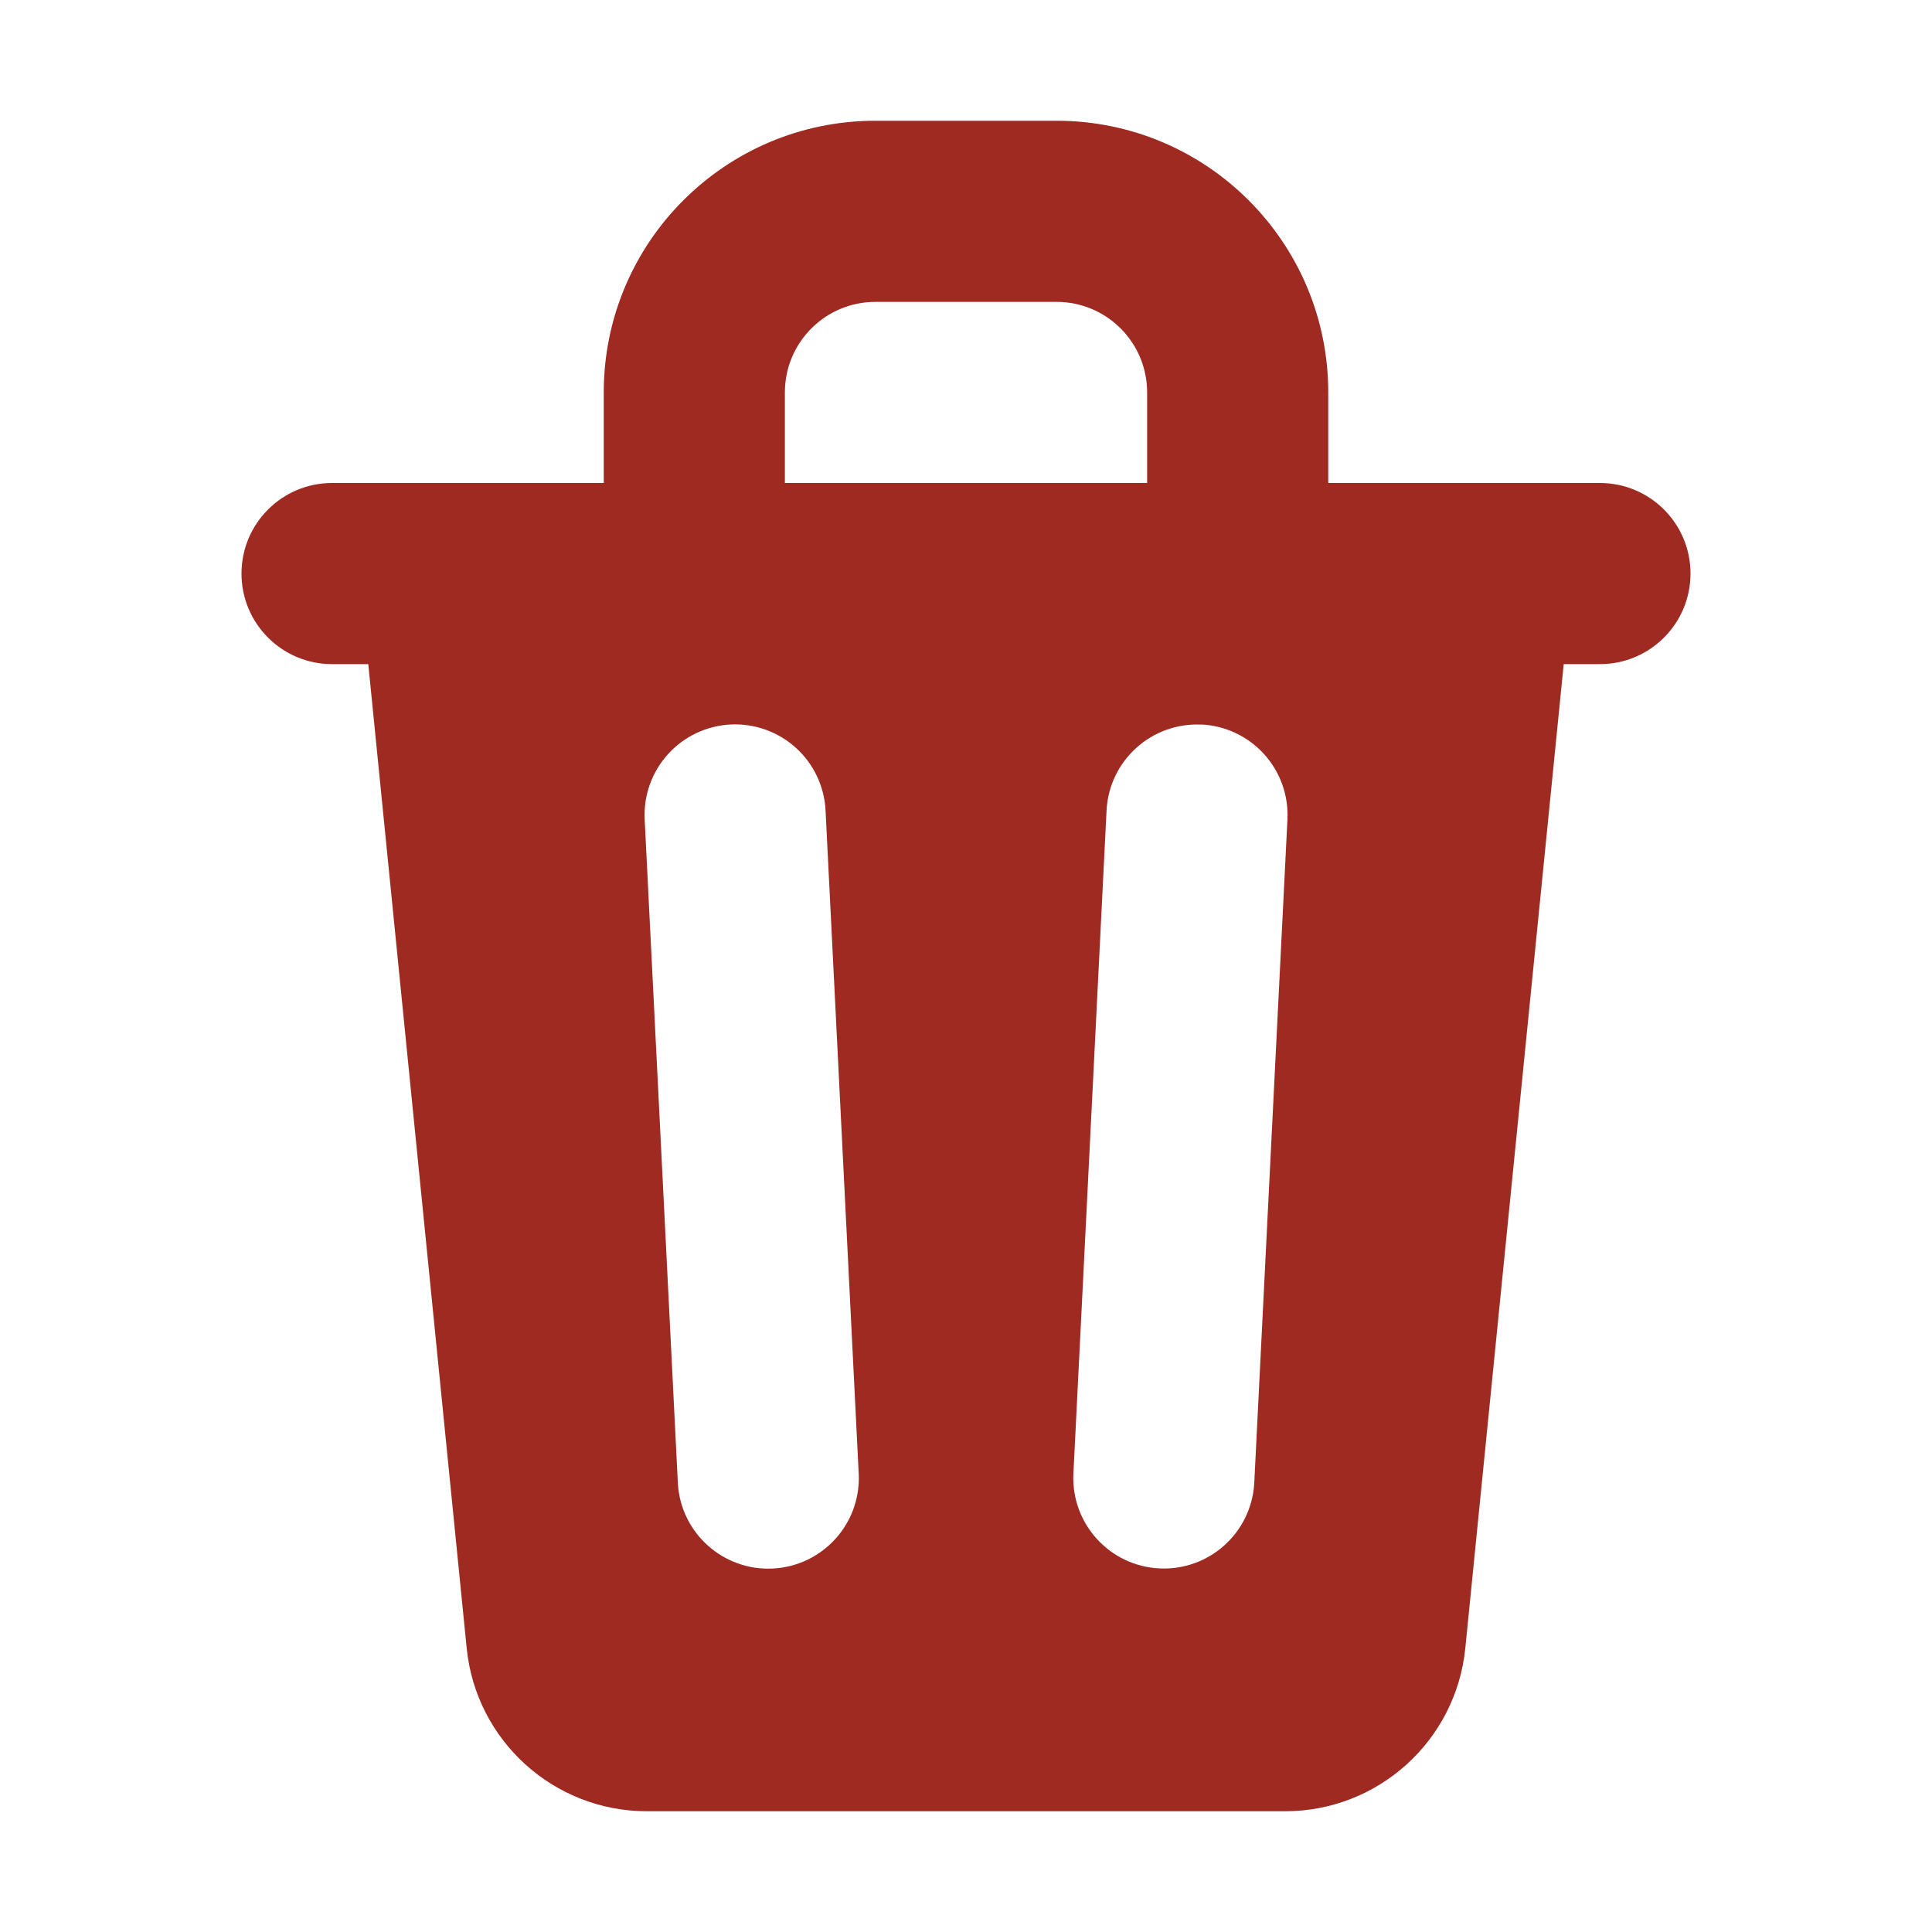
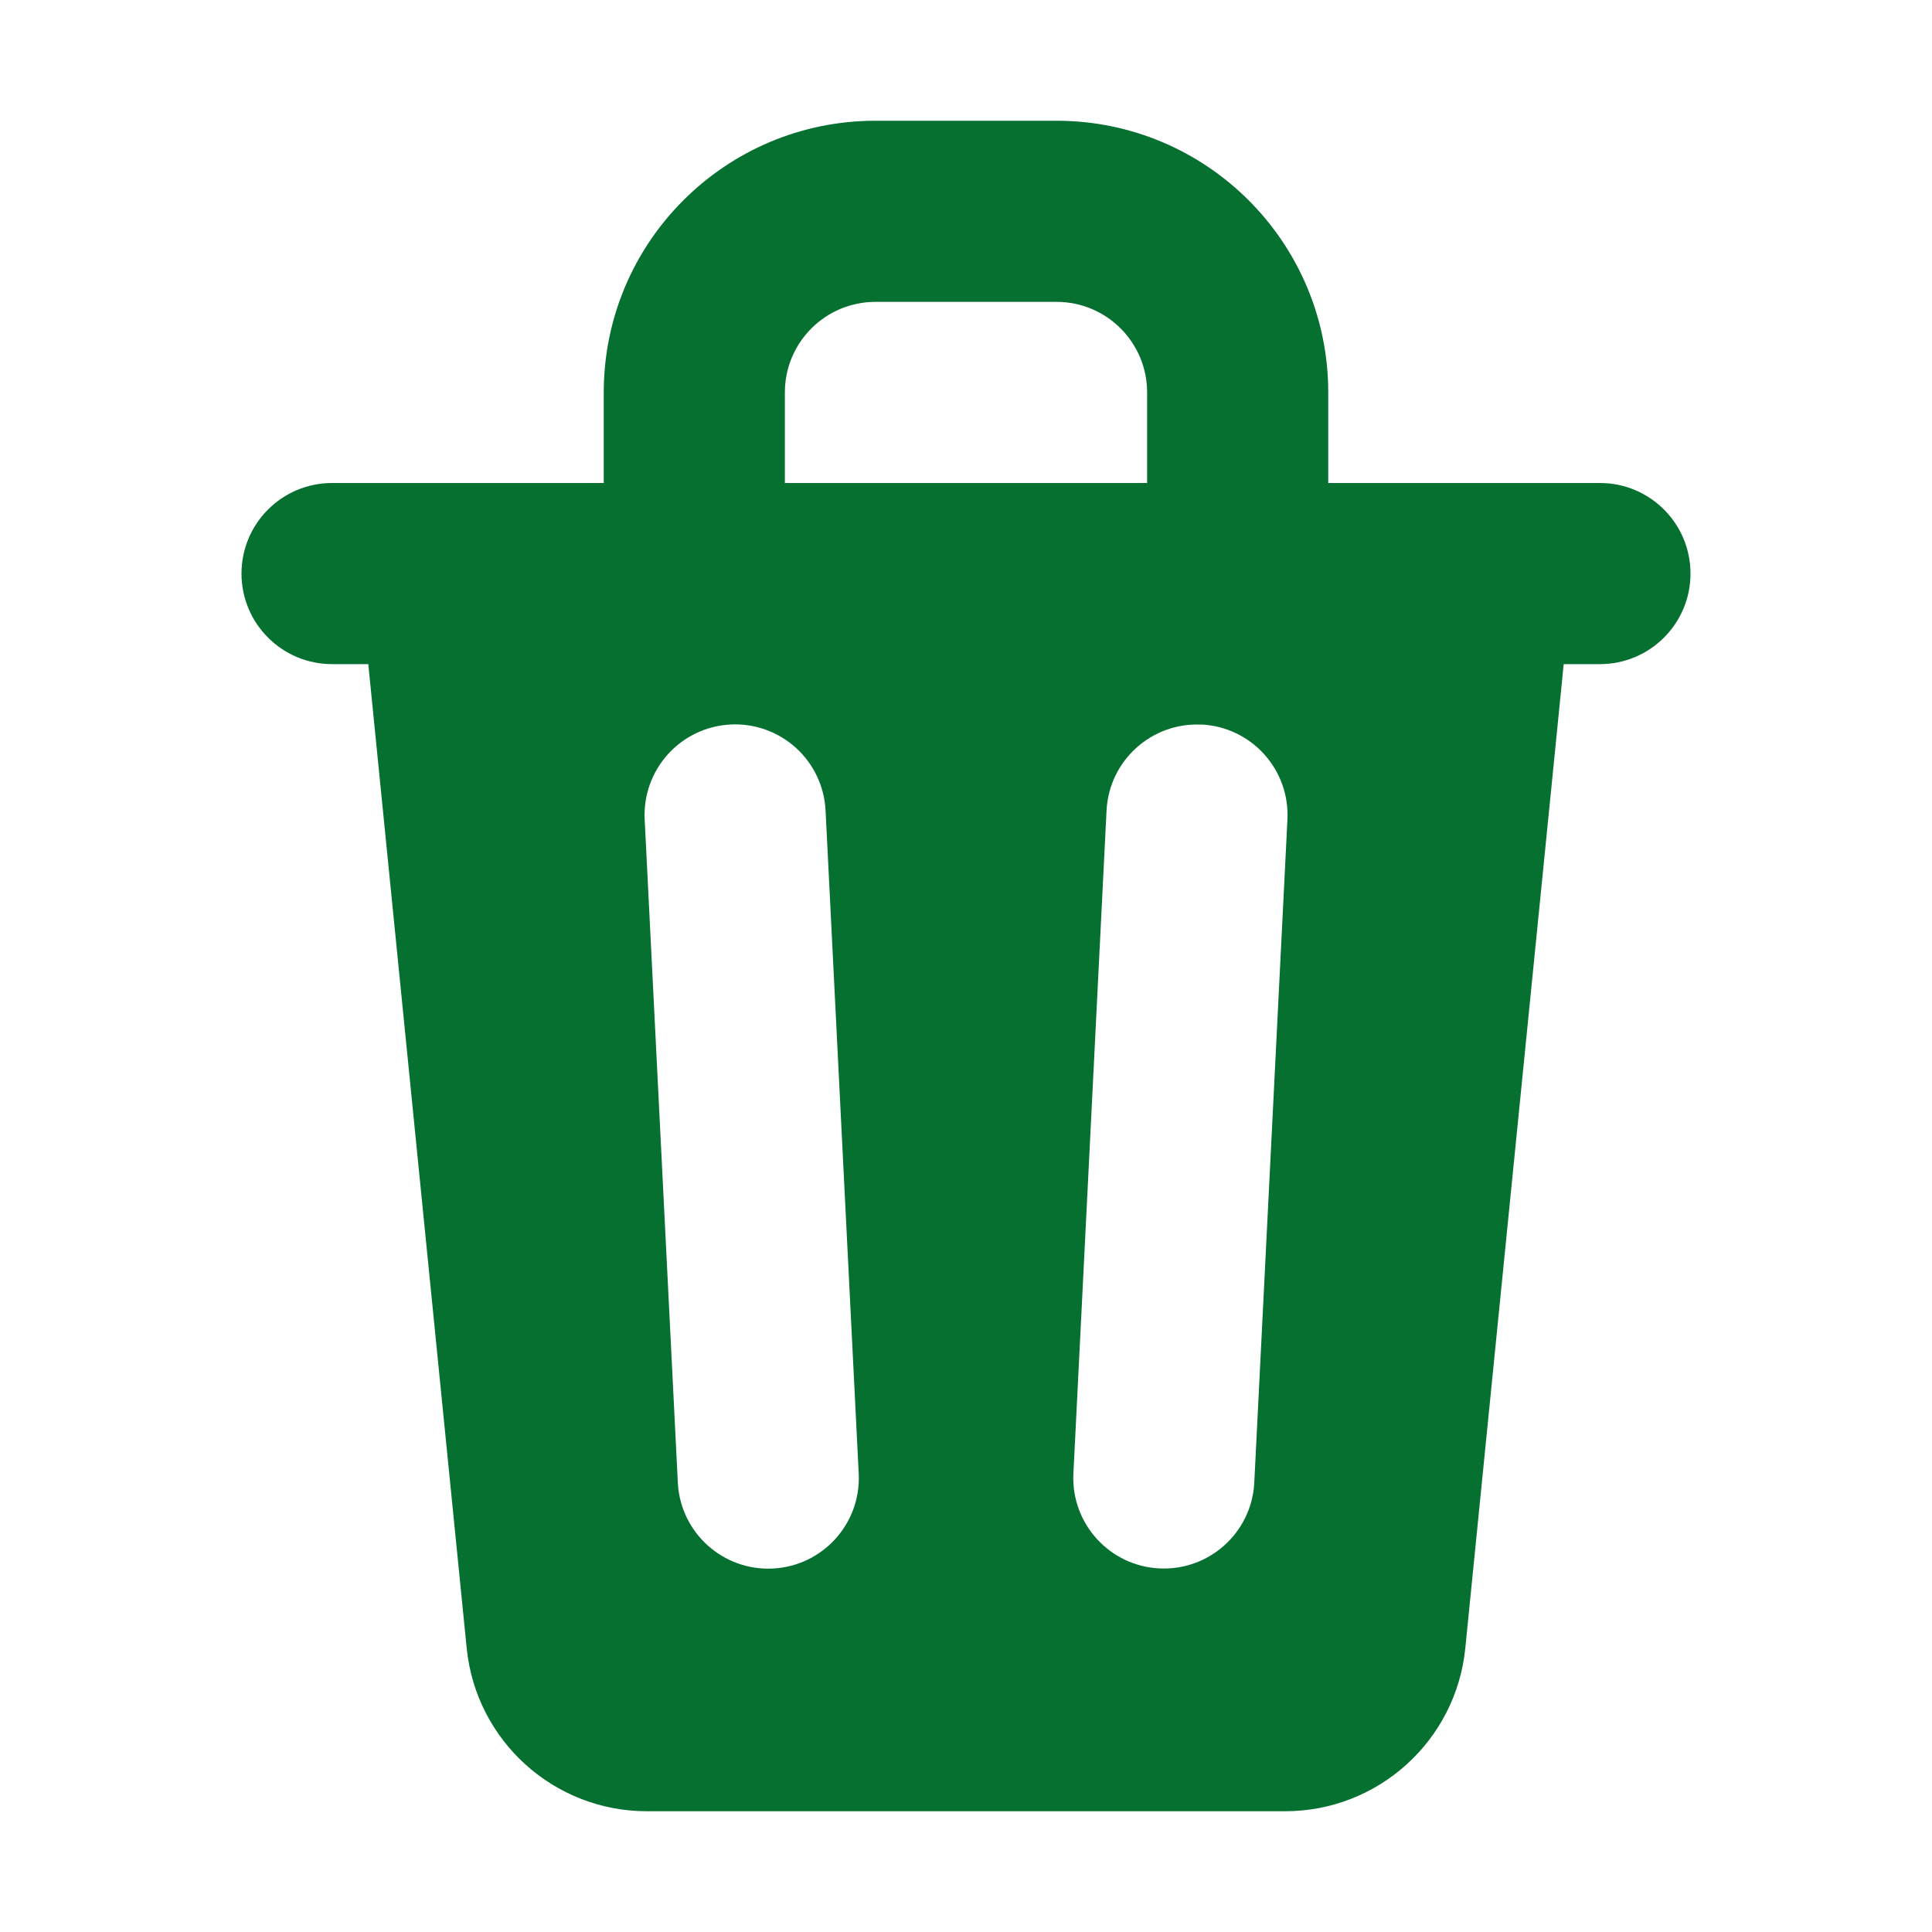
- <svg xmlns="http://www.w3.org/2000/svg" viewBox="0 0 16 16" fill="#9e2a21" class="size-4">
+ <svg xmlns="http://www.w3.org/2000/svg" viewBox="0 0 16 16" fill="#067031" class="size-4">
  <path fill-rule="evenodd" d="M5 3.25V4H2.75a.75.75 0 0 0 0 1.5h.3l.815 8.15A1.5 1.5 0 0 0 5.357 15h5.285a1.5 1.5 0 0 0 1.493-1.35l.815-8.15h.3a.75.75 0 0 0 0-1.5H11v-.75A2.25 2.25 0 0 0 8.75 1h-1.5A2.25 2.25 0 0 0 5 3.25Zm2.25-.75a.75.75 0 0 0-.75.75V4h3v-.75a.75.75 0 0 0-.75-.75h-1.5ZM6.05 6a.75.75 0 0 1 .787.713l.275 5.5a.75.75 0 0 1-1.498.075l-.275-5.5A.75.75 0 0 1 6.05 6Zm3.9 0a.75.75 0 0 1 .712.787l-.275 5.5a.75.75 0 0 1-1.498-.075l.275-5.5a.75.75 0 0 1 .786-.711Z" clip-rule="evenodd" />
</svg>
